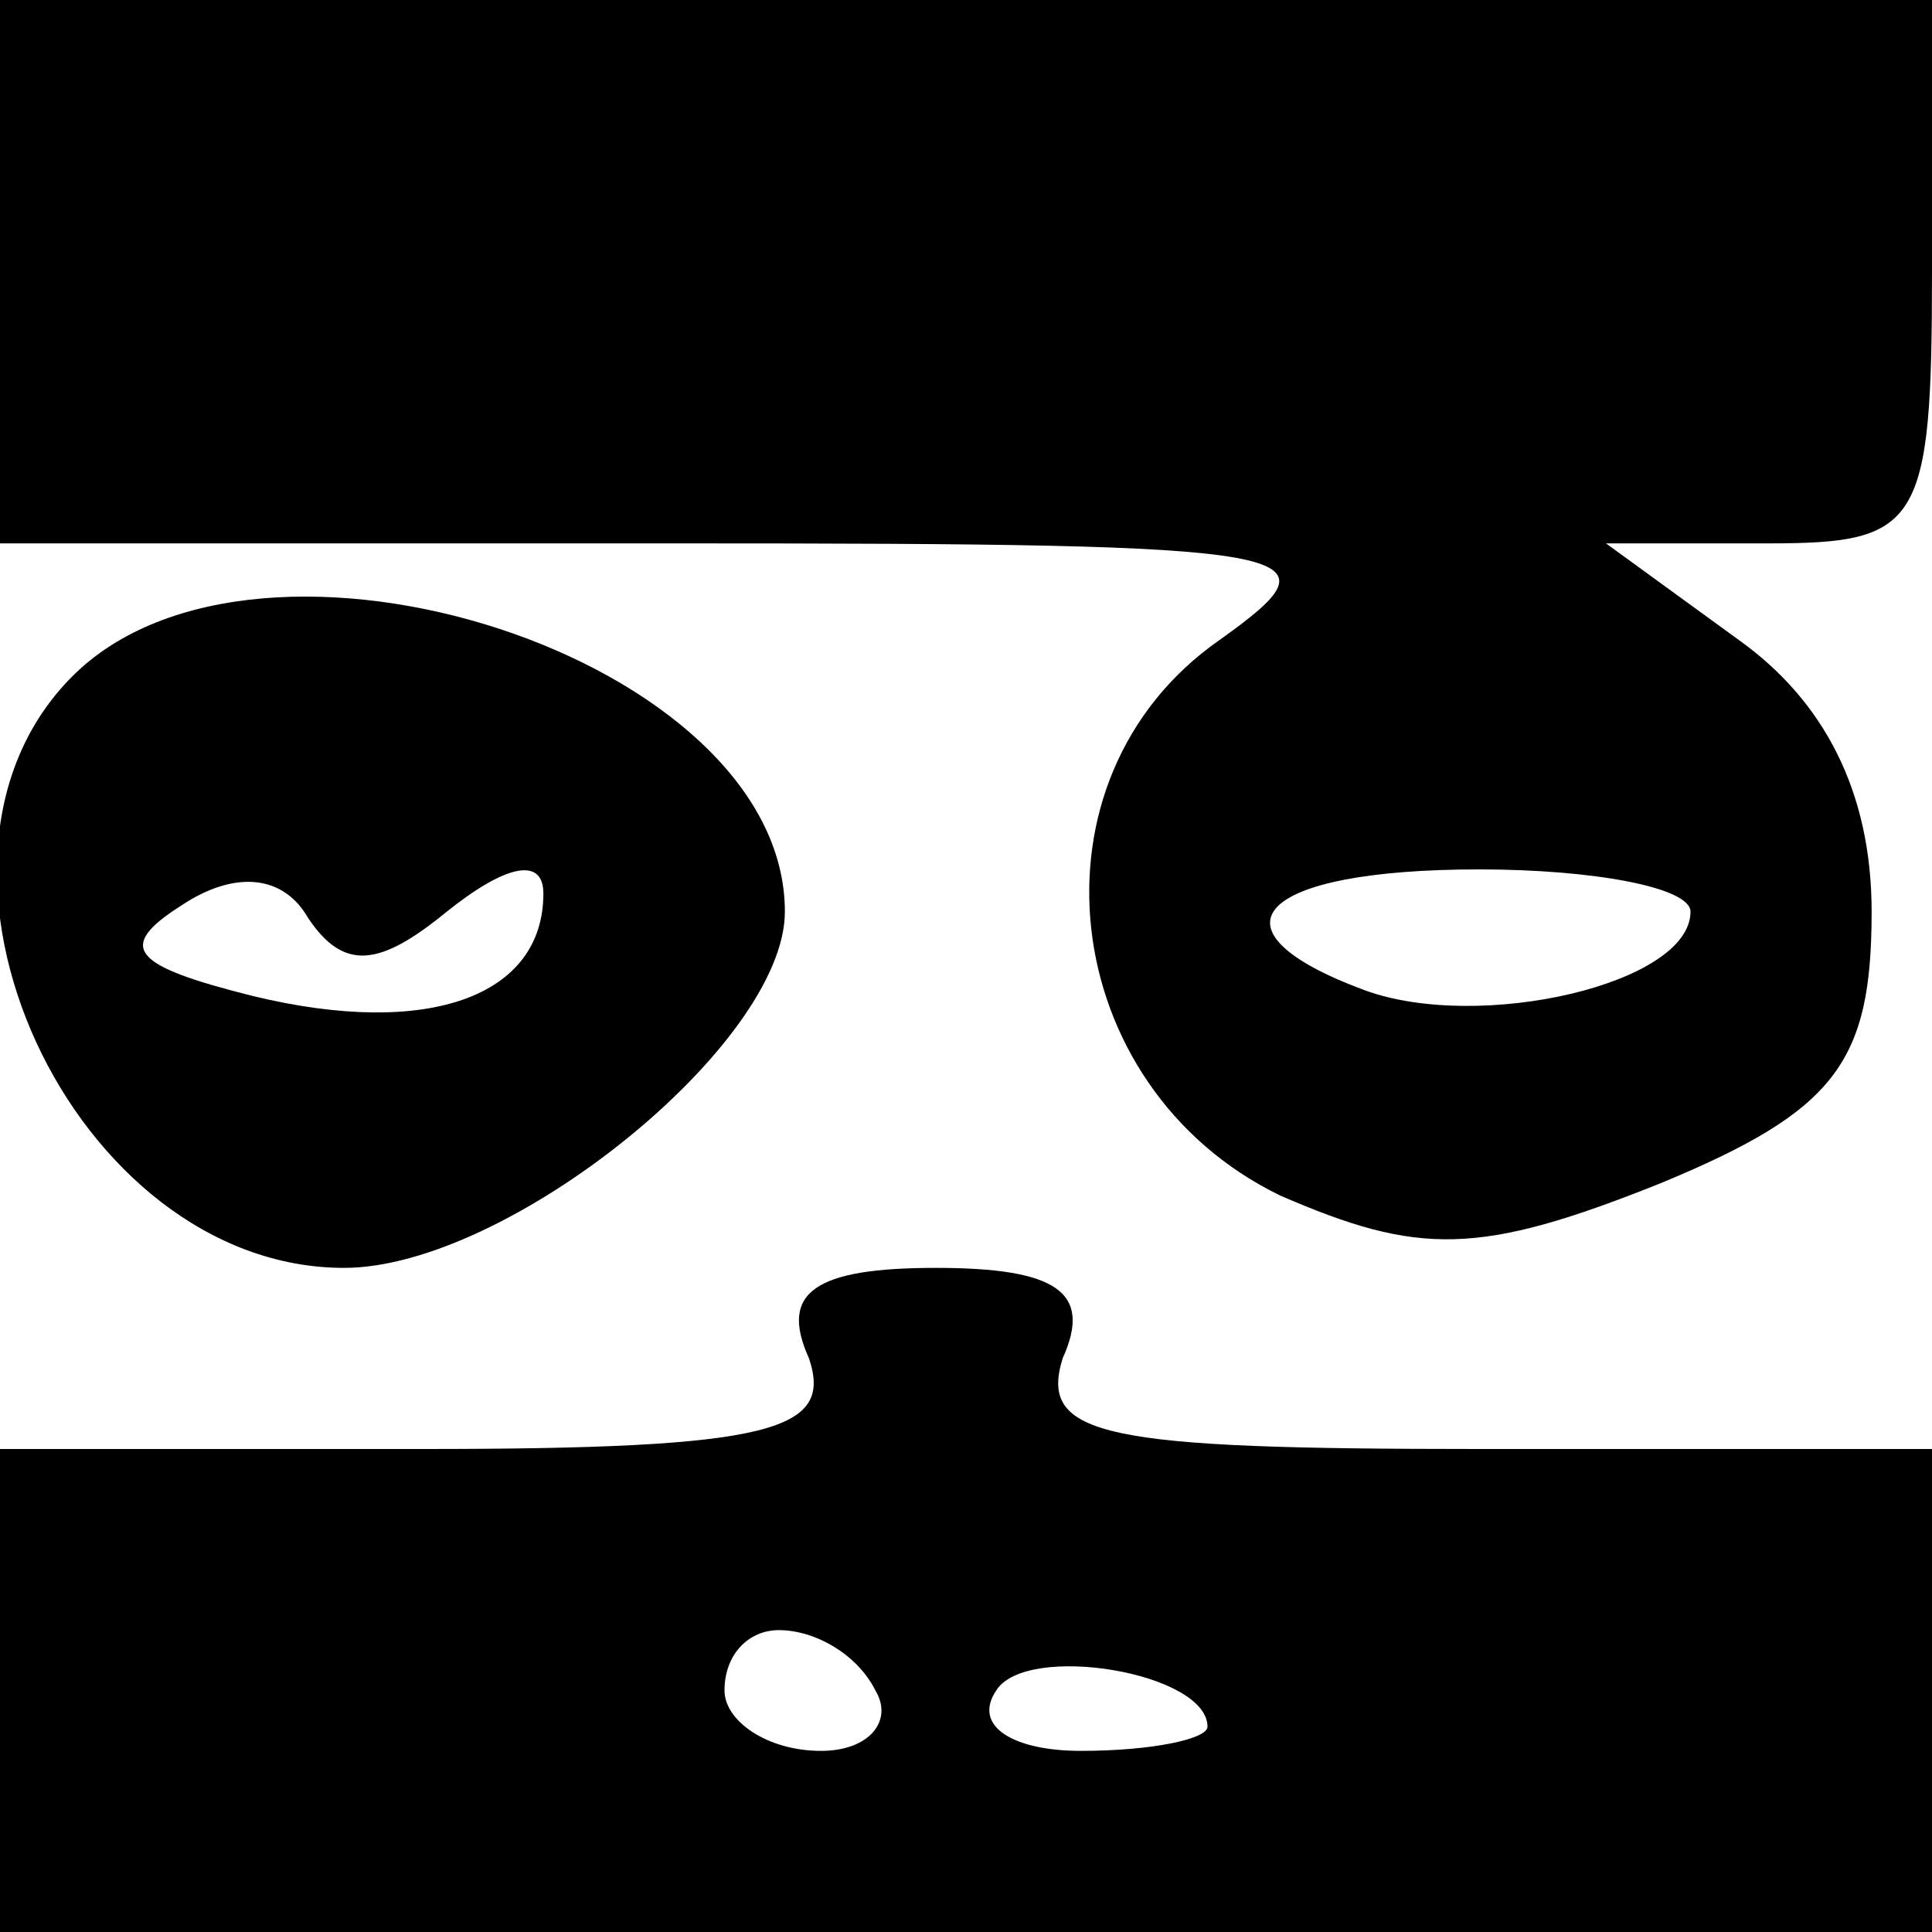
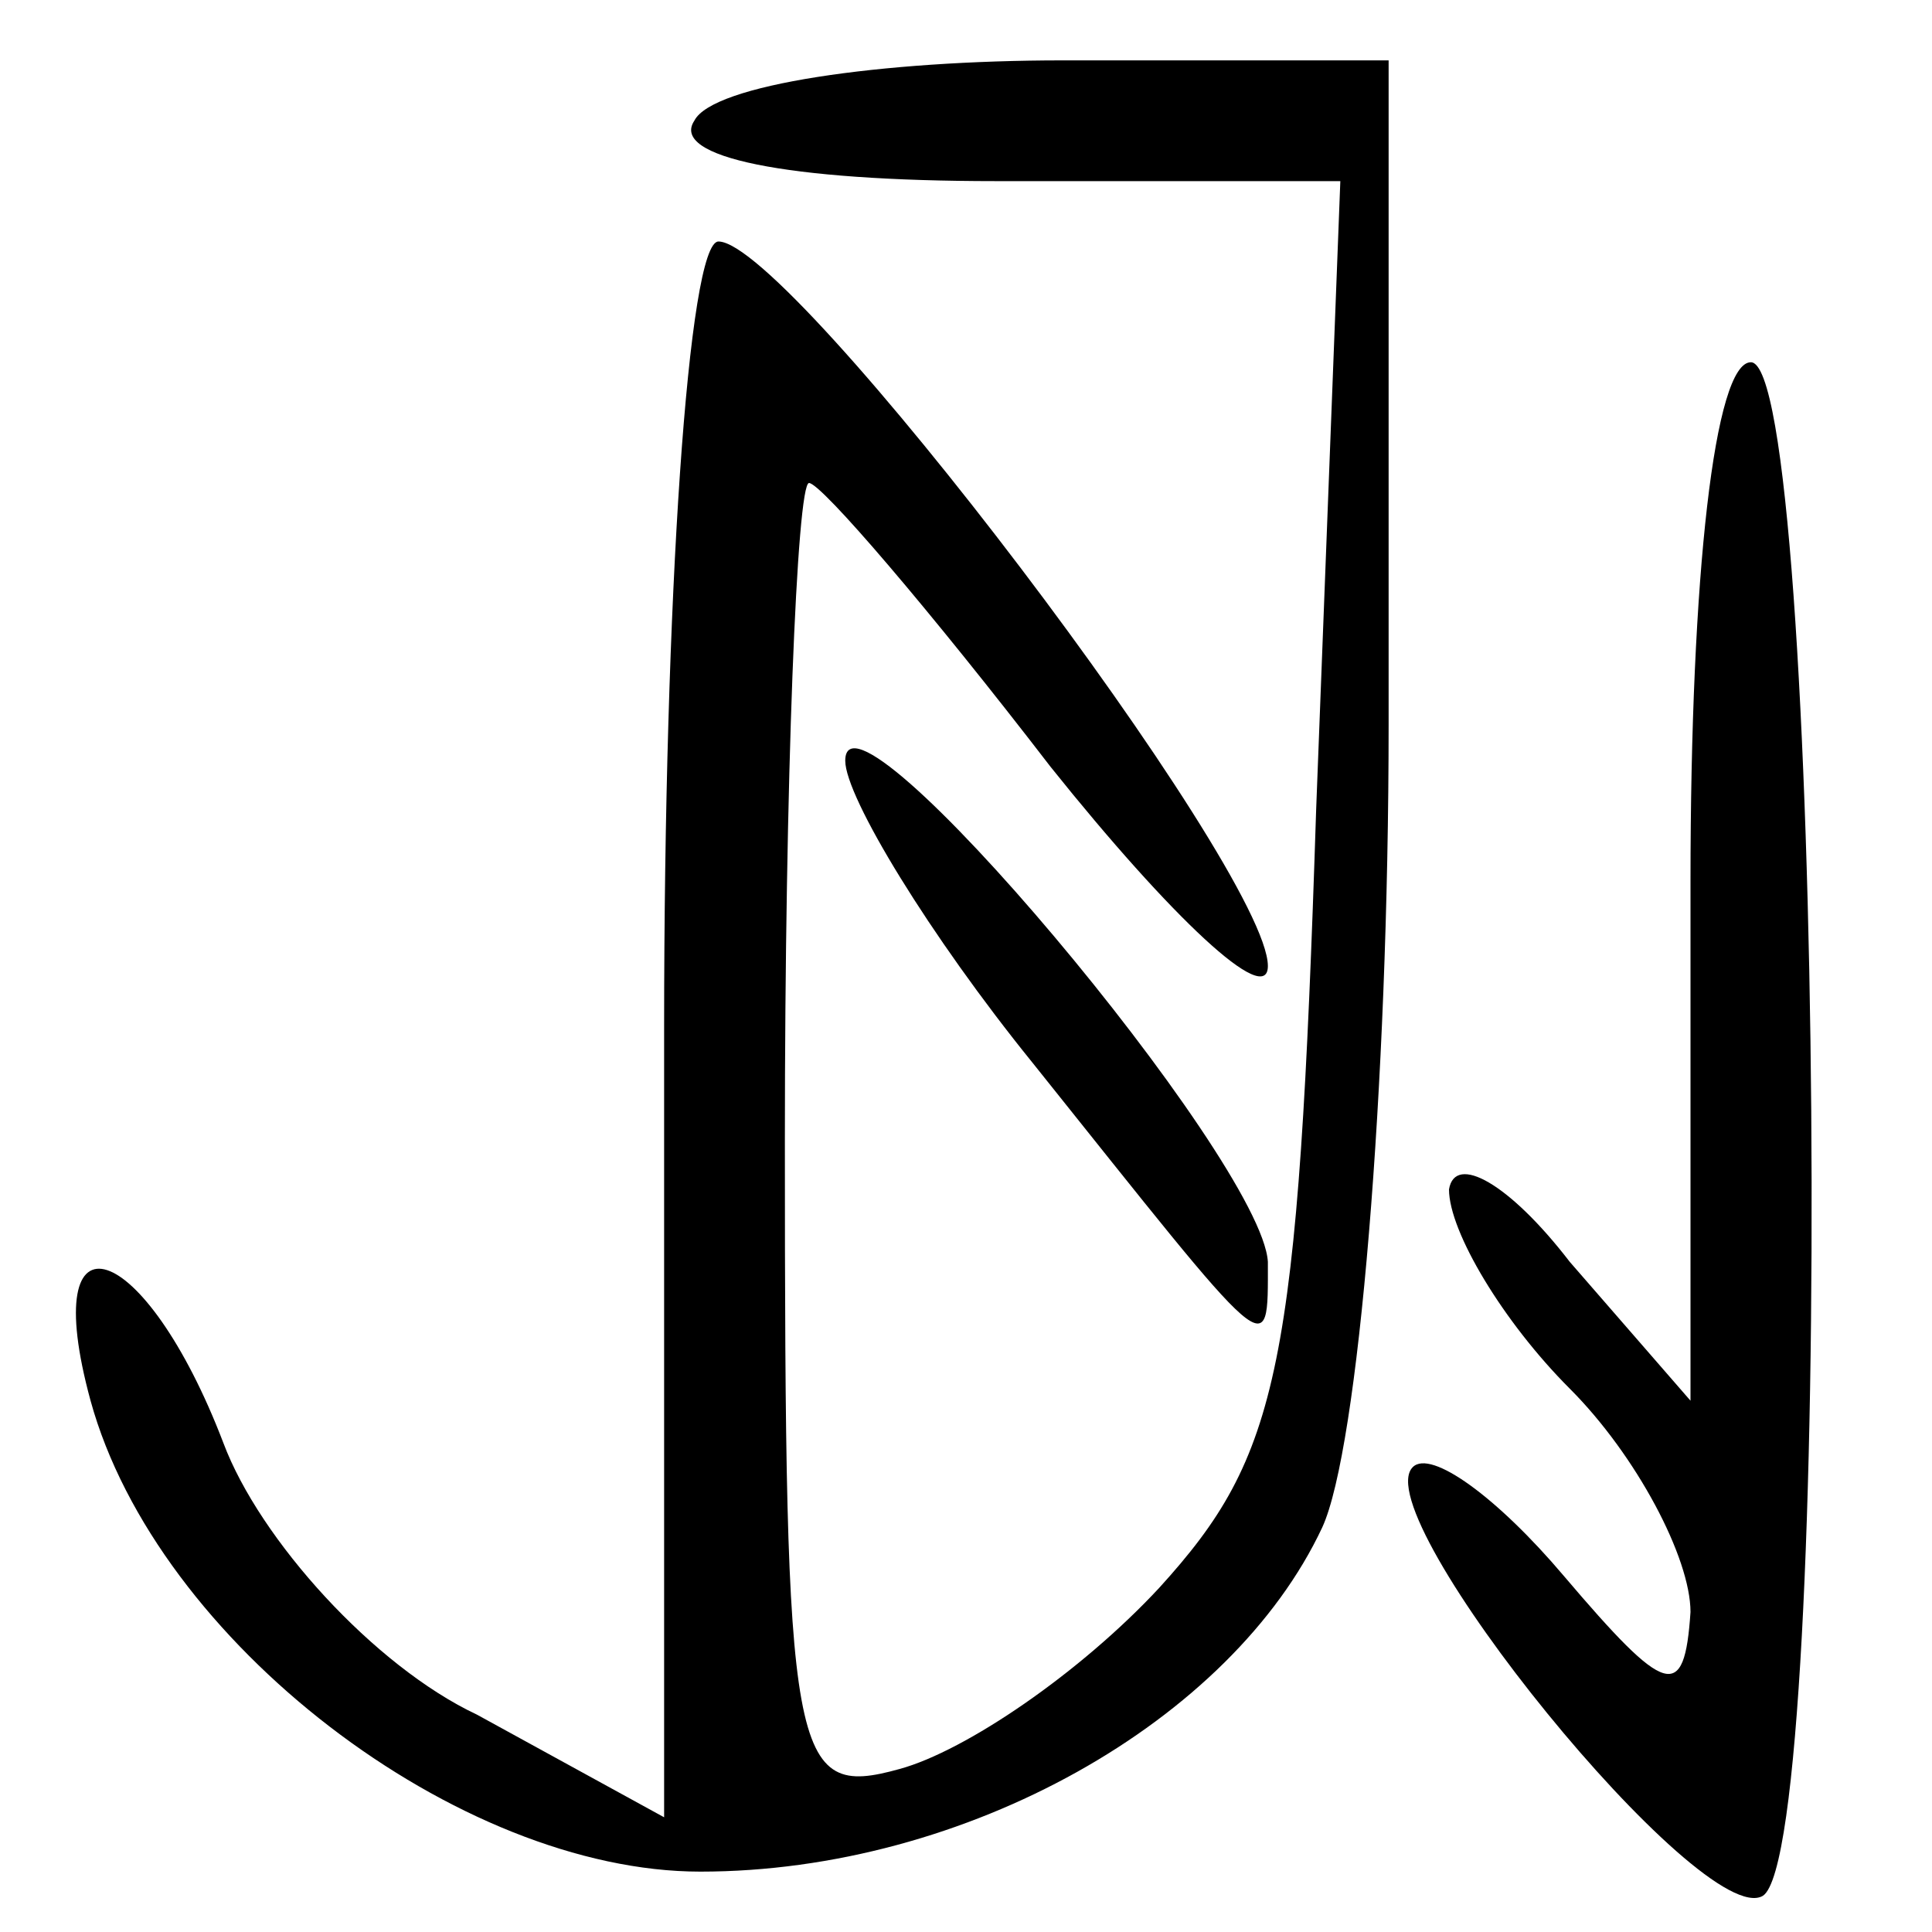
<svg xmlns="http://www.w3.org/2000/svg" version="1.0" width="32pt" height="32pt" viewBox="0 0 32 32" preserveAspectRatio="xMidYMid meet">
  <g transform="translate(0,32) scale(0.1,-0.1)" fill="#000000" stroke="none">
-     <path d="M0 275 l0 -45 112 0 c106 0 111 -1 90 -16 -33 -23 -27 -74 10 -92 23 -10 33 -10 63 2 29 12 35 20 35 45 0 20 -8 35 -22 45 l-22 16 27 0 c25 0 27 3 27 45 l0 45 -160 0 -160 0 0 -45z m280 -106 c0 -12 -35 -20 -54 -13 -27 10 -18 20 19 20 19 0 35 -3 35 -7z" />
-     <path d="M12 208 c-31 -31 0 -98 45 -98 27 0 73 37 73 59 0 42 -87 70 -118 39z m62 -39 c10 8 16 9 16 3 0 -17 -19 -24 -48 -17 -20 5 -23 8 -12 15 9 6 17 5 21 -2 6 -9 12 -8 23 1z" />
-     <path d="M134 95 c4 -12 -6 -15 -64 -15 l-70 0 0 -40 0 -40 160 0 160 0 0 40 0 40 -75 0 c-62 0 -73 2 -69 15 5 11 -1 15 -21 15 -20 0 -26 -4 -21 -15z m11 -55 c3 -5 -1 -10 -9 -10 -9 0 -16 5 -16 10 0 6 4 10 9 10 6 0 13 -4 16 -10z m55 -6 c0 -2 -9 -4 -21 -4 -11 0 -18 4 -14 10 5 8 35 3 35 -6z" />
+     <path d="M115 300 c-4 -6 15 -10 50 -10 l57 0 -4 -104 c-3 -93 -6 -107 -26 -129 -13 -14 -32 -27 -43 -30 -18 -5 -19 1 -19 104 0 60 2 109 4 109 2 0 20 -21 40 -47 20 -25 36 -40 36 -33 0 16 -79 120 -91 120 -5 0 -9 -59 -9 -130 l0 -131 -31 17 c-17 8 -36 29 -42 45 -13 34 -31 40 -22 7 11 -40 61 -78 101 -78 44 0 88 25 103 57 6 13 11 73 11 133 l0 110 -54 0 c-30 0 -58 -4 -61 -10z" />
+     <path d="M280 174 l0 -86 -20 23 c-10 13 -19 18 -20 12 0 -7 9 -22 20 -33 11 -11 20 -28 20 -37 -1 -15 -4 -14 -21 6 -11 13 -22 21 -25 18 -8 -8 48 -77 58 -71 12 8 10 254 -2 254 -6 0 -10 -35 -10 -86z" />
+     <path d="M140 194 c0 -6 14 -29 31 -50 40 -50 39 -50 39 -33 -1 17 -70 99 -70 83z" />
  </g>
</svg>
